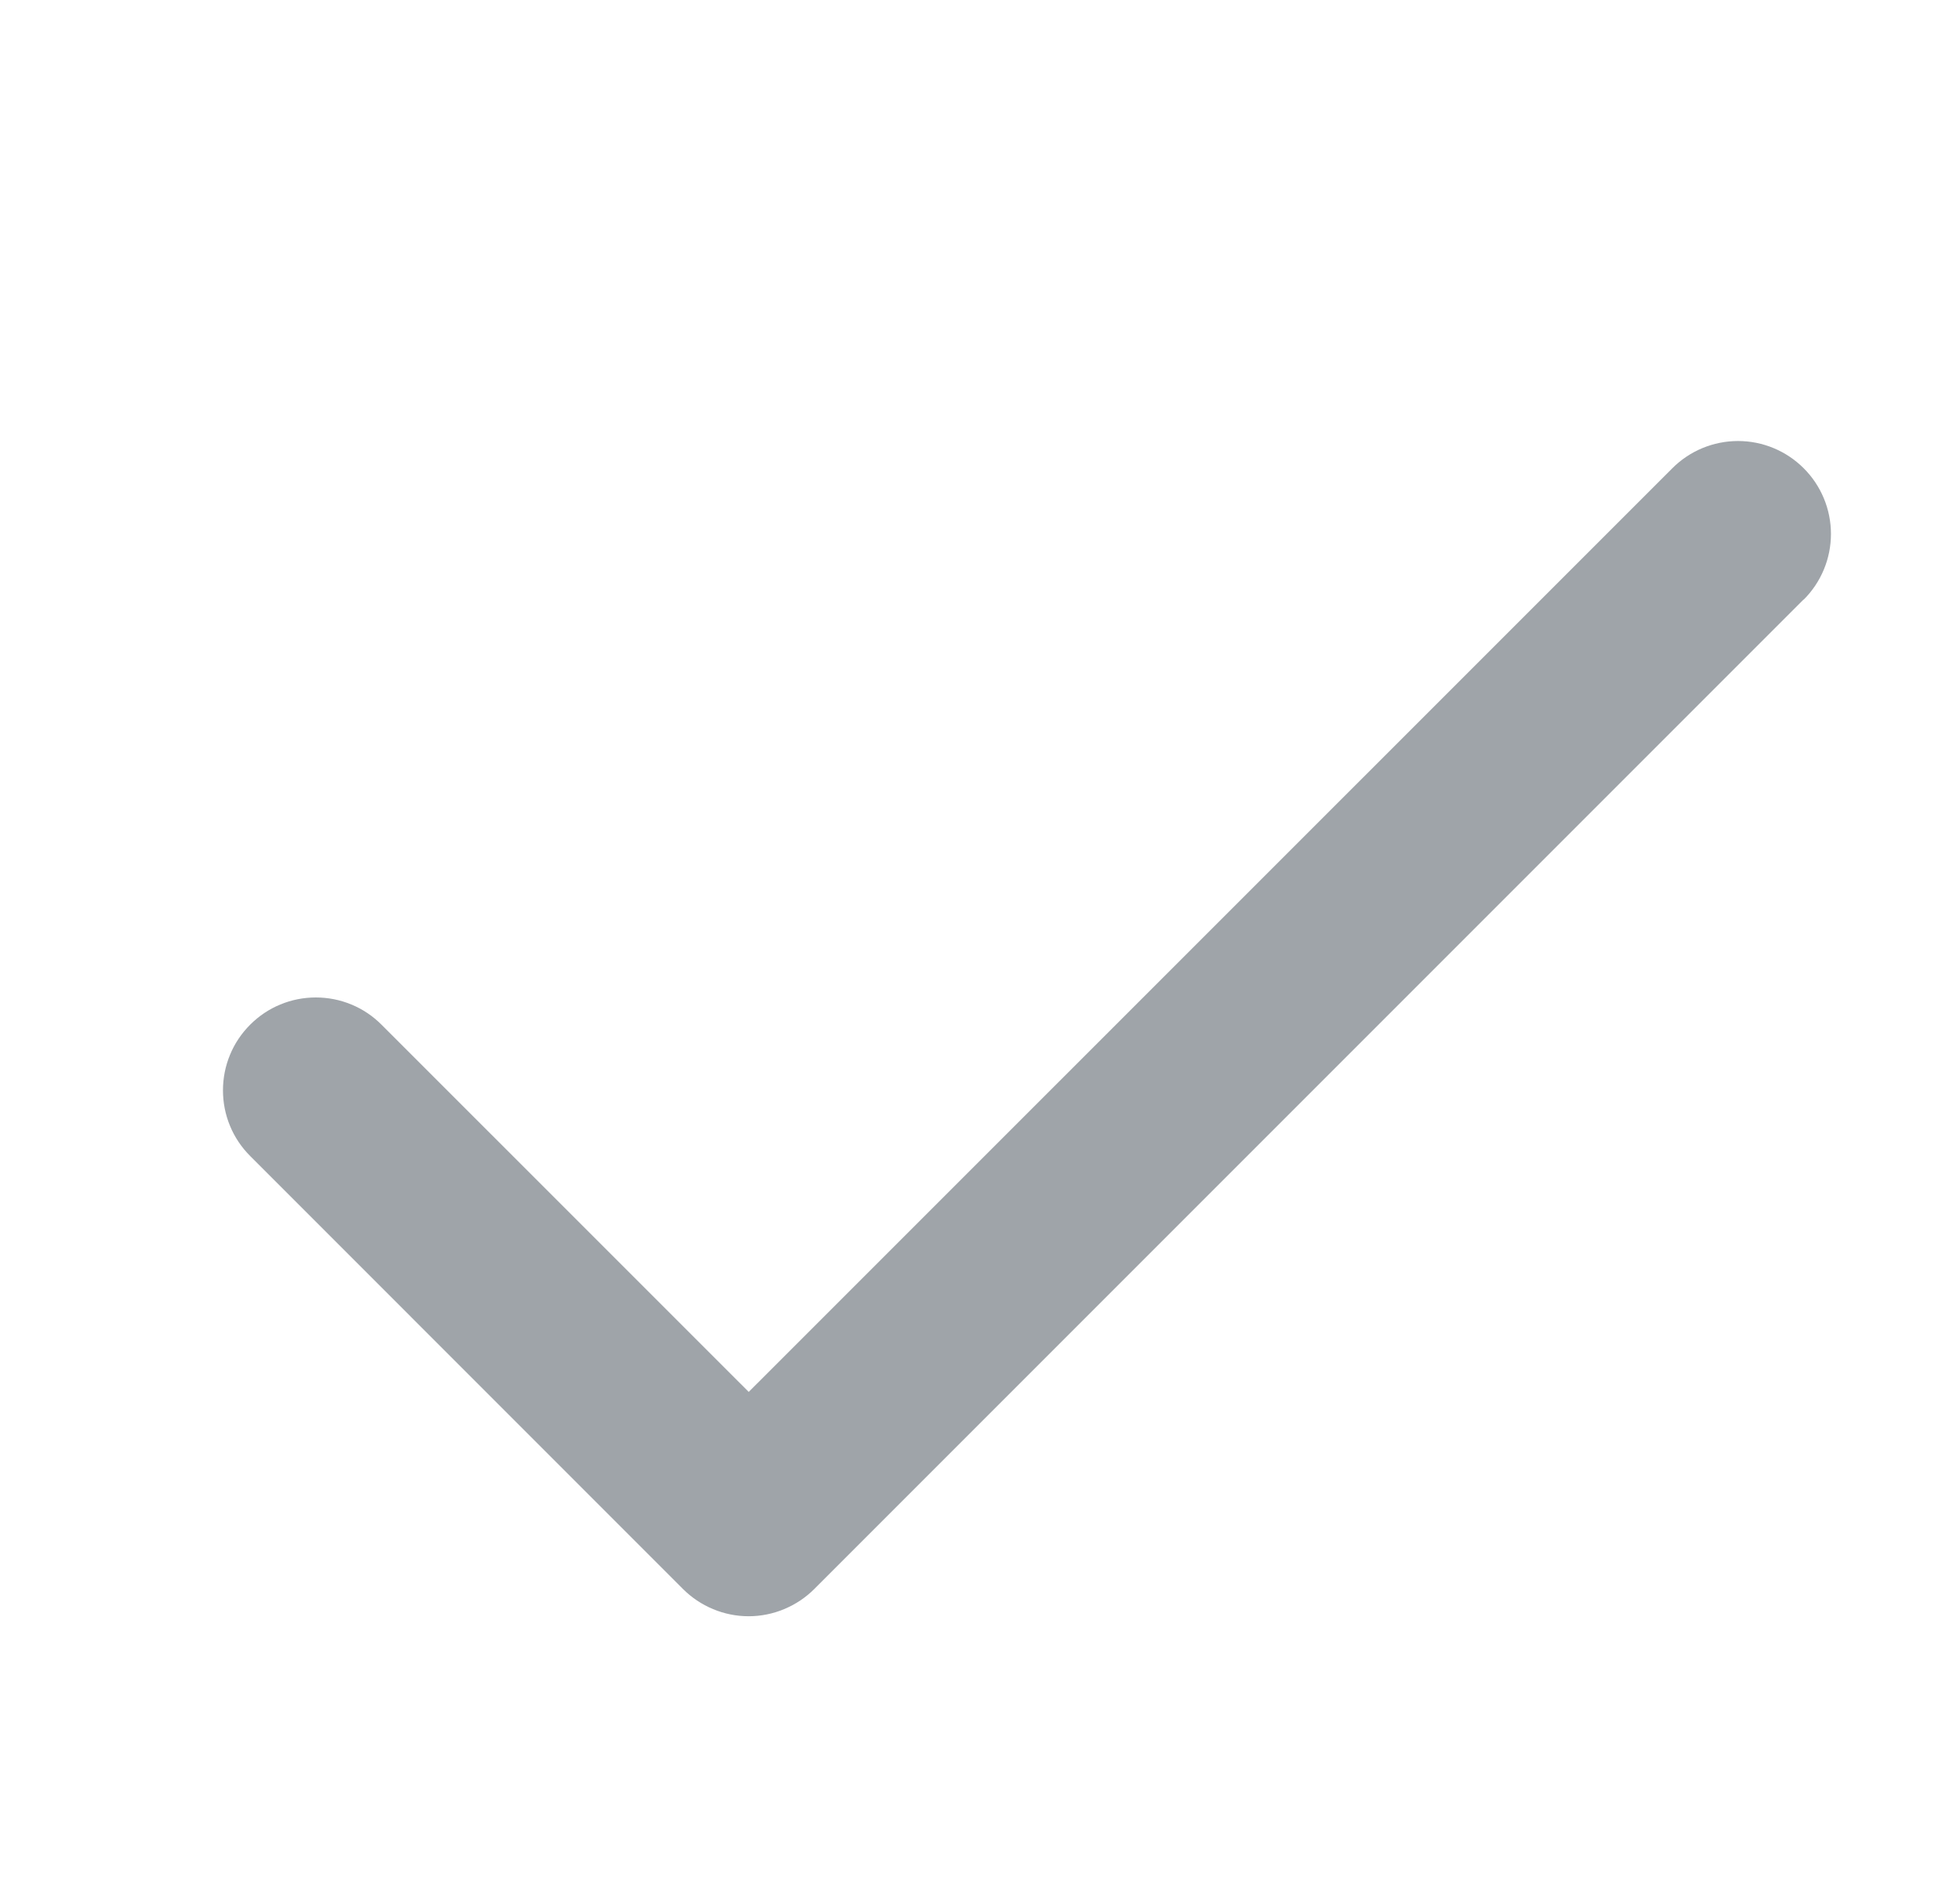
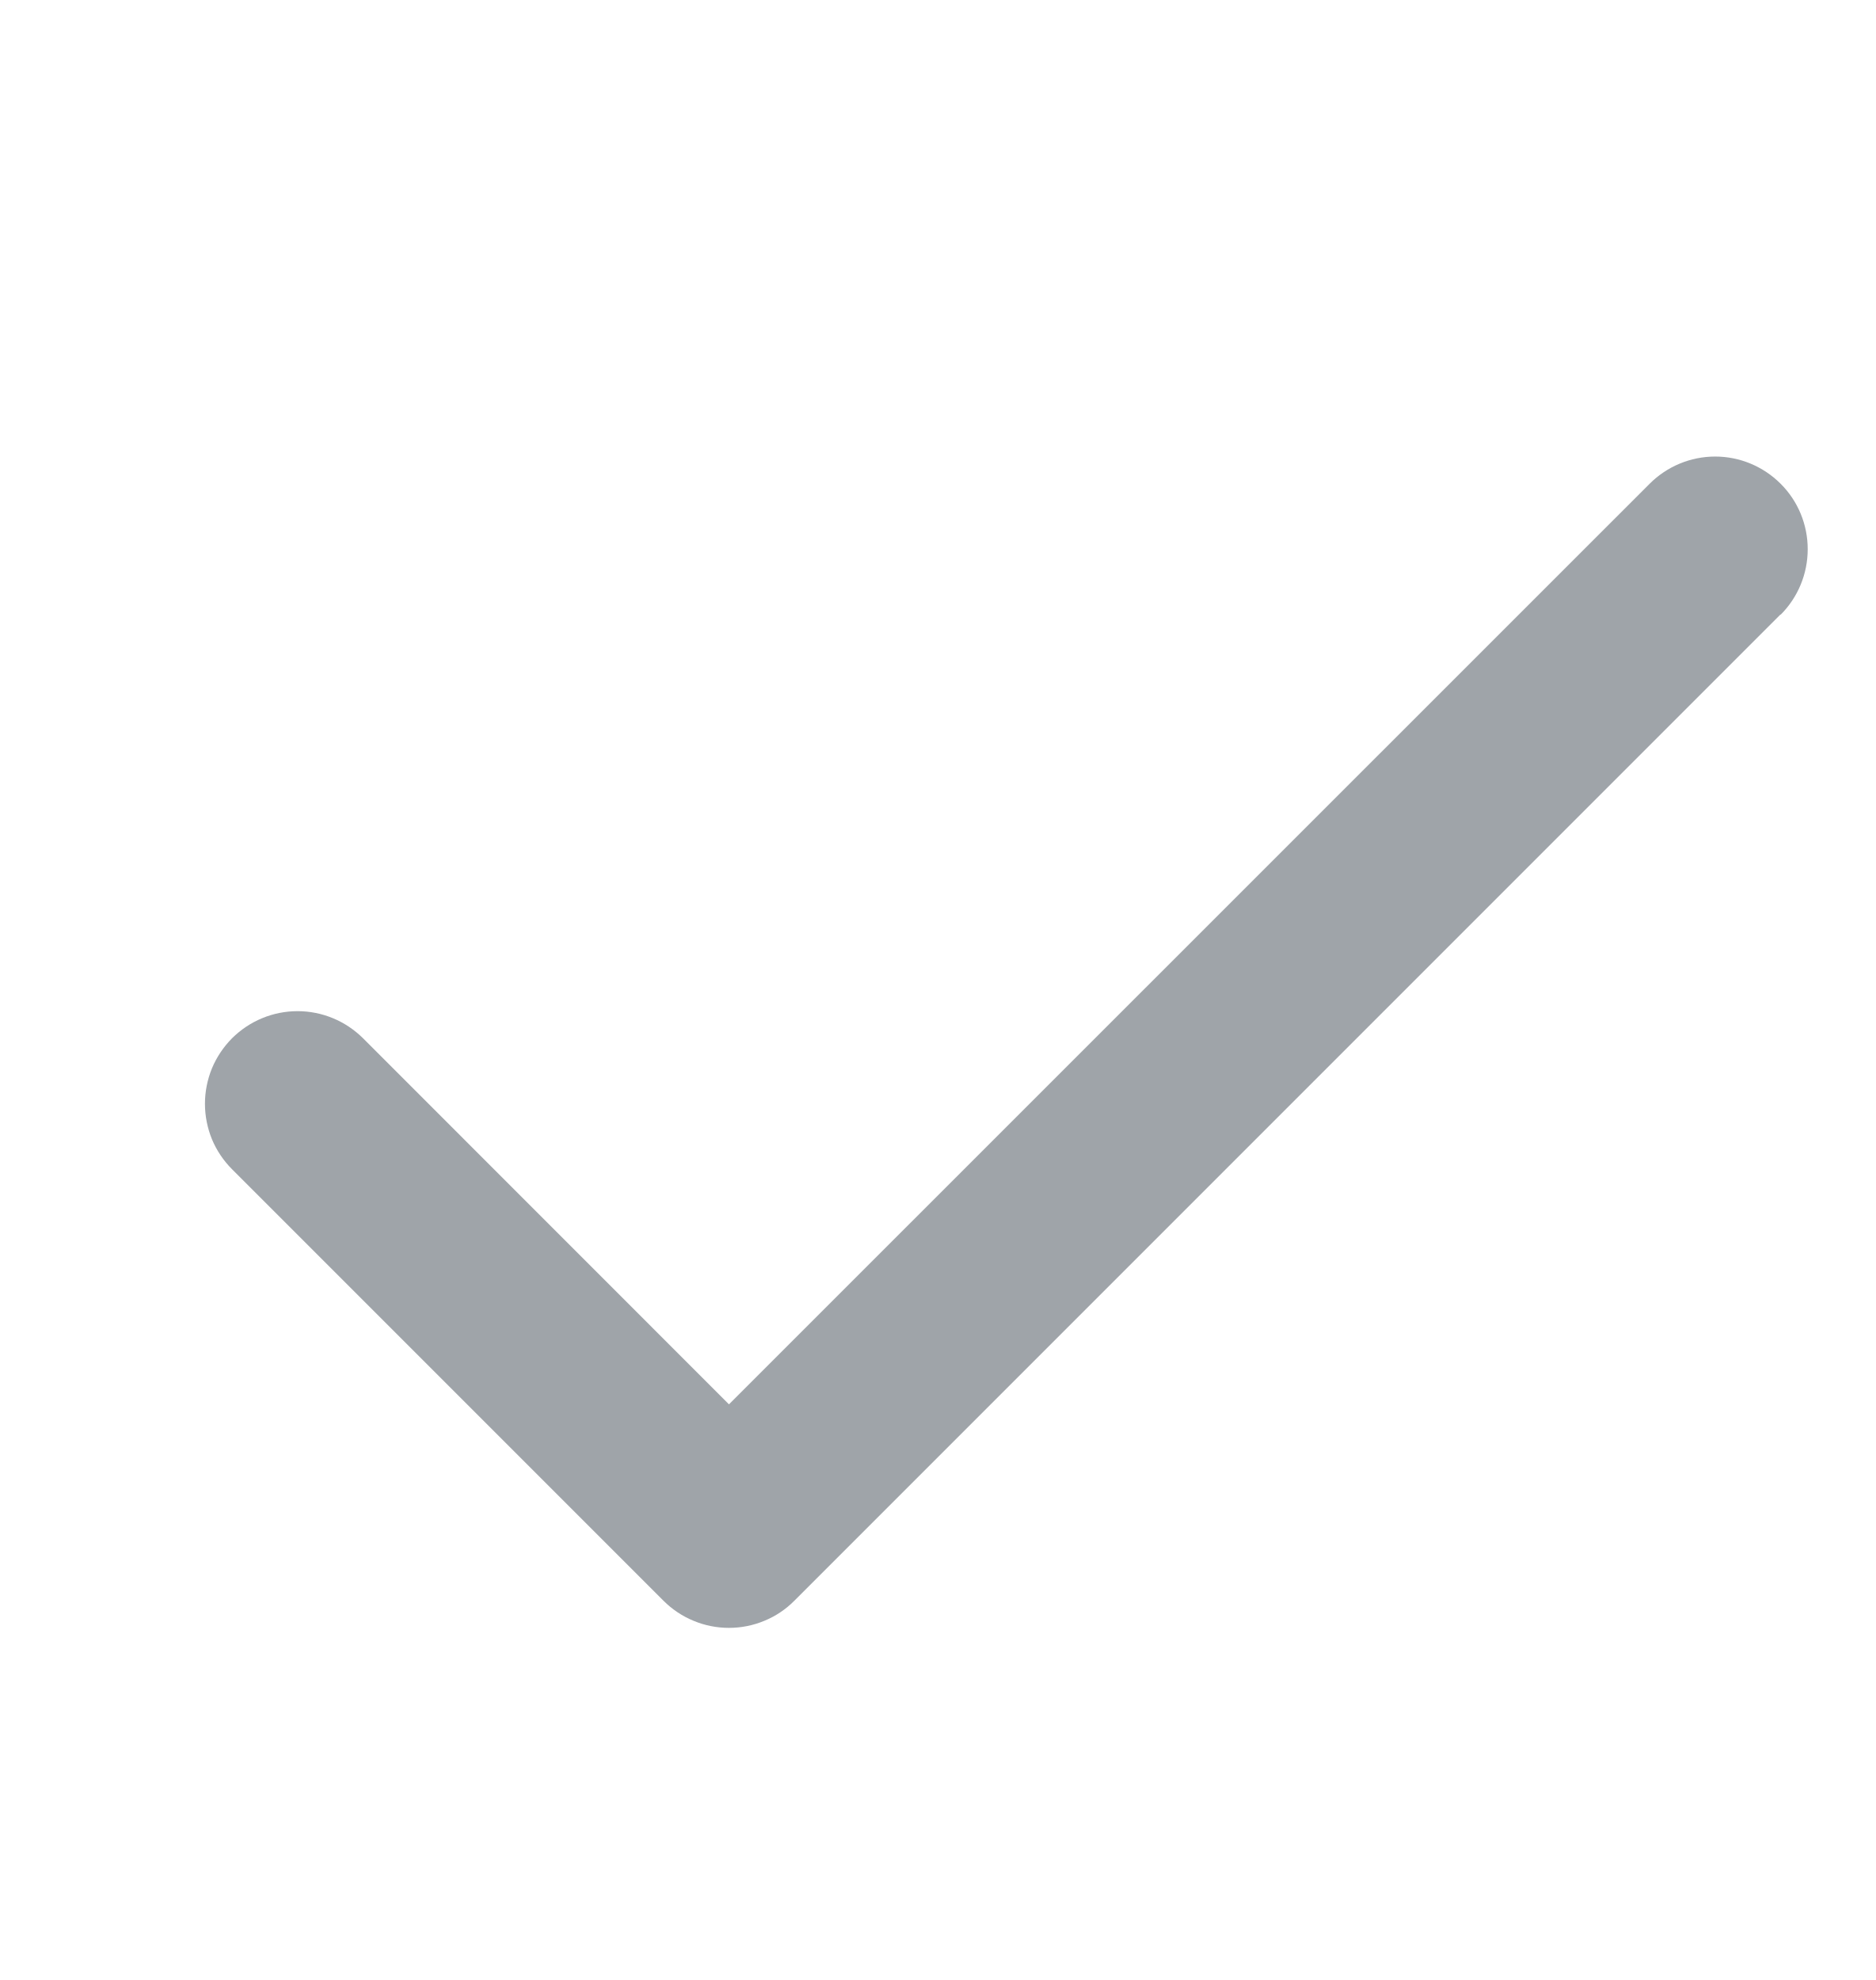
- <svg xmlns="http://www.w3.org/2000/svg" width="25" height="24" viewBox="0 0 25 24" fill="none">
-   <path d="M23.005 7.645L10.387 20.263C10.277 20.373 10.146 20.46 10.002 20.52C9.859 20.58 9.704 20.611 9.549 20.611C9.393 20.611 9.239 20.58 9.095 20.52C8.951 20.46 8.821 20.373 8.711 20.263L3.191 14.742C3.081 14.632 2.993 14.502 2.934 14.358C2.874 14.214 2.844 14.06 2.844 13.905C2.844 13.749 2.874 13.595 2.934 13.451C2.993 13.307 3.081 13.177 3.191 13.067C3.301 12.957 3.431 12.869 3.575 12.81C3.719 12.75 3.873 12.72 4.028 12.72C4.184 12.72 4.338 12.75 4.482 12.81C4.626 12.869 4.756 12.957 4.866 13.067L9.55 17.75L21.331 5.971C21.553 5.749 21.854 5.624 22.169 5.624C22.483 5.624 22.784 5.749 23.006 5.971C23.229 6.193 23.354 6.495 23.354 6.809C23.354 7.123 23.229 7.425 23.006 7.647L23.005 7.645Z" fill="#9FA4A9" />
+ <svg xmlns="http://www.w3.org/2000/svg" width="18" height="19" viewBox="0 0 18 19" fill="none">
+   <path d="M17.087 5.897L7.624 15.36C7.542 15.443 7.444 15.509 7.336 15.553C7.228 15.598 7.113 15.621 6.996 15.621C6.879 15.621 6.763 15.598 6.656 15.553C6.548 15.509 6.45 15.443 6.367 15.36L2.227 11.22C2.145 11.138 2.079 11.04 2.034 10.932C1.99 10.824 1.967 10.708 1.967 10.592C1.967 10.475 1.99 10.36 2.034 10.252C2.079 10.144 2.145 10.046 2.227 9.963C2.31 9.881 2.408 9.815 2.515 9.771C2.623 9.726 2.739 9.703 2.856 9.703C2.972 9.703 3.088 9.726 3.196 9.771C3.303 9.815 3.401 9.881 3.484 9.963L6.996 13.476L15.832 4.642C15.999 4.475 16.225 4.381 16.461 4.381C16.696 4.381 16.922 4.475 17.089 4.642C17.256 4.808 17.349 5.034 17.349 5.27C17.349 5.506 17.256 5.732 17.089 5.899L17.087 5.897Z" fill="#9FA4A9" />
</svg>
